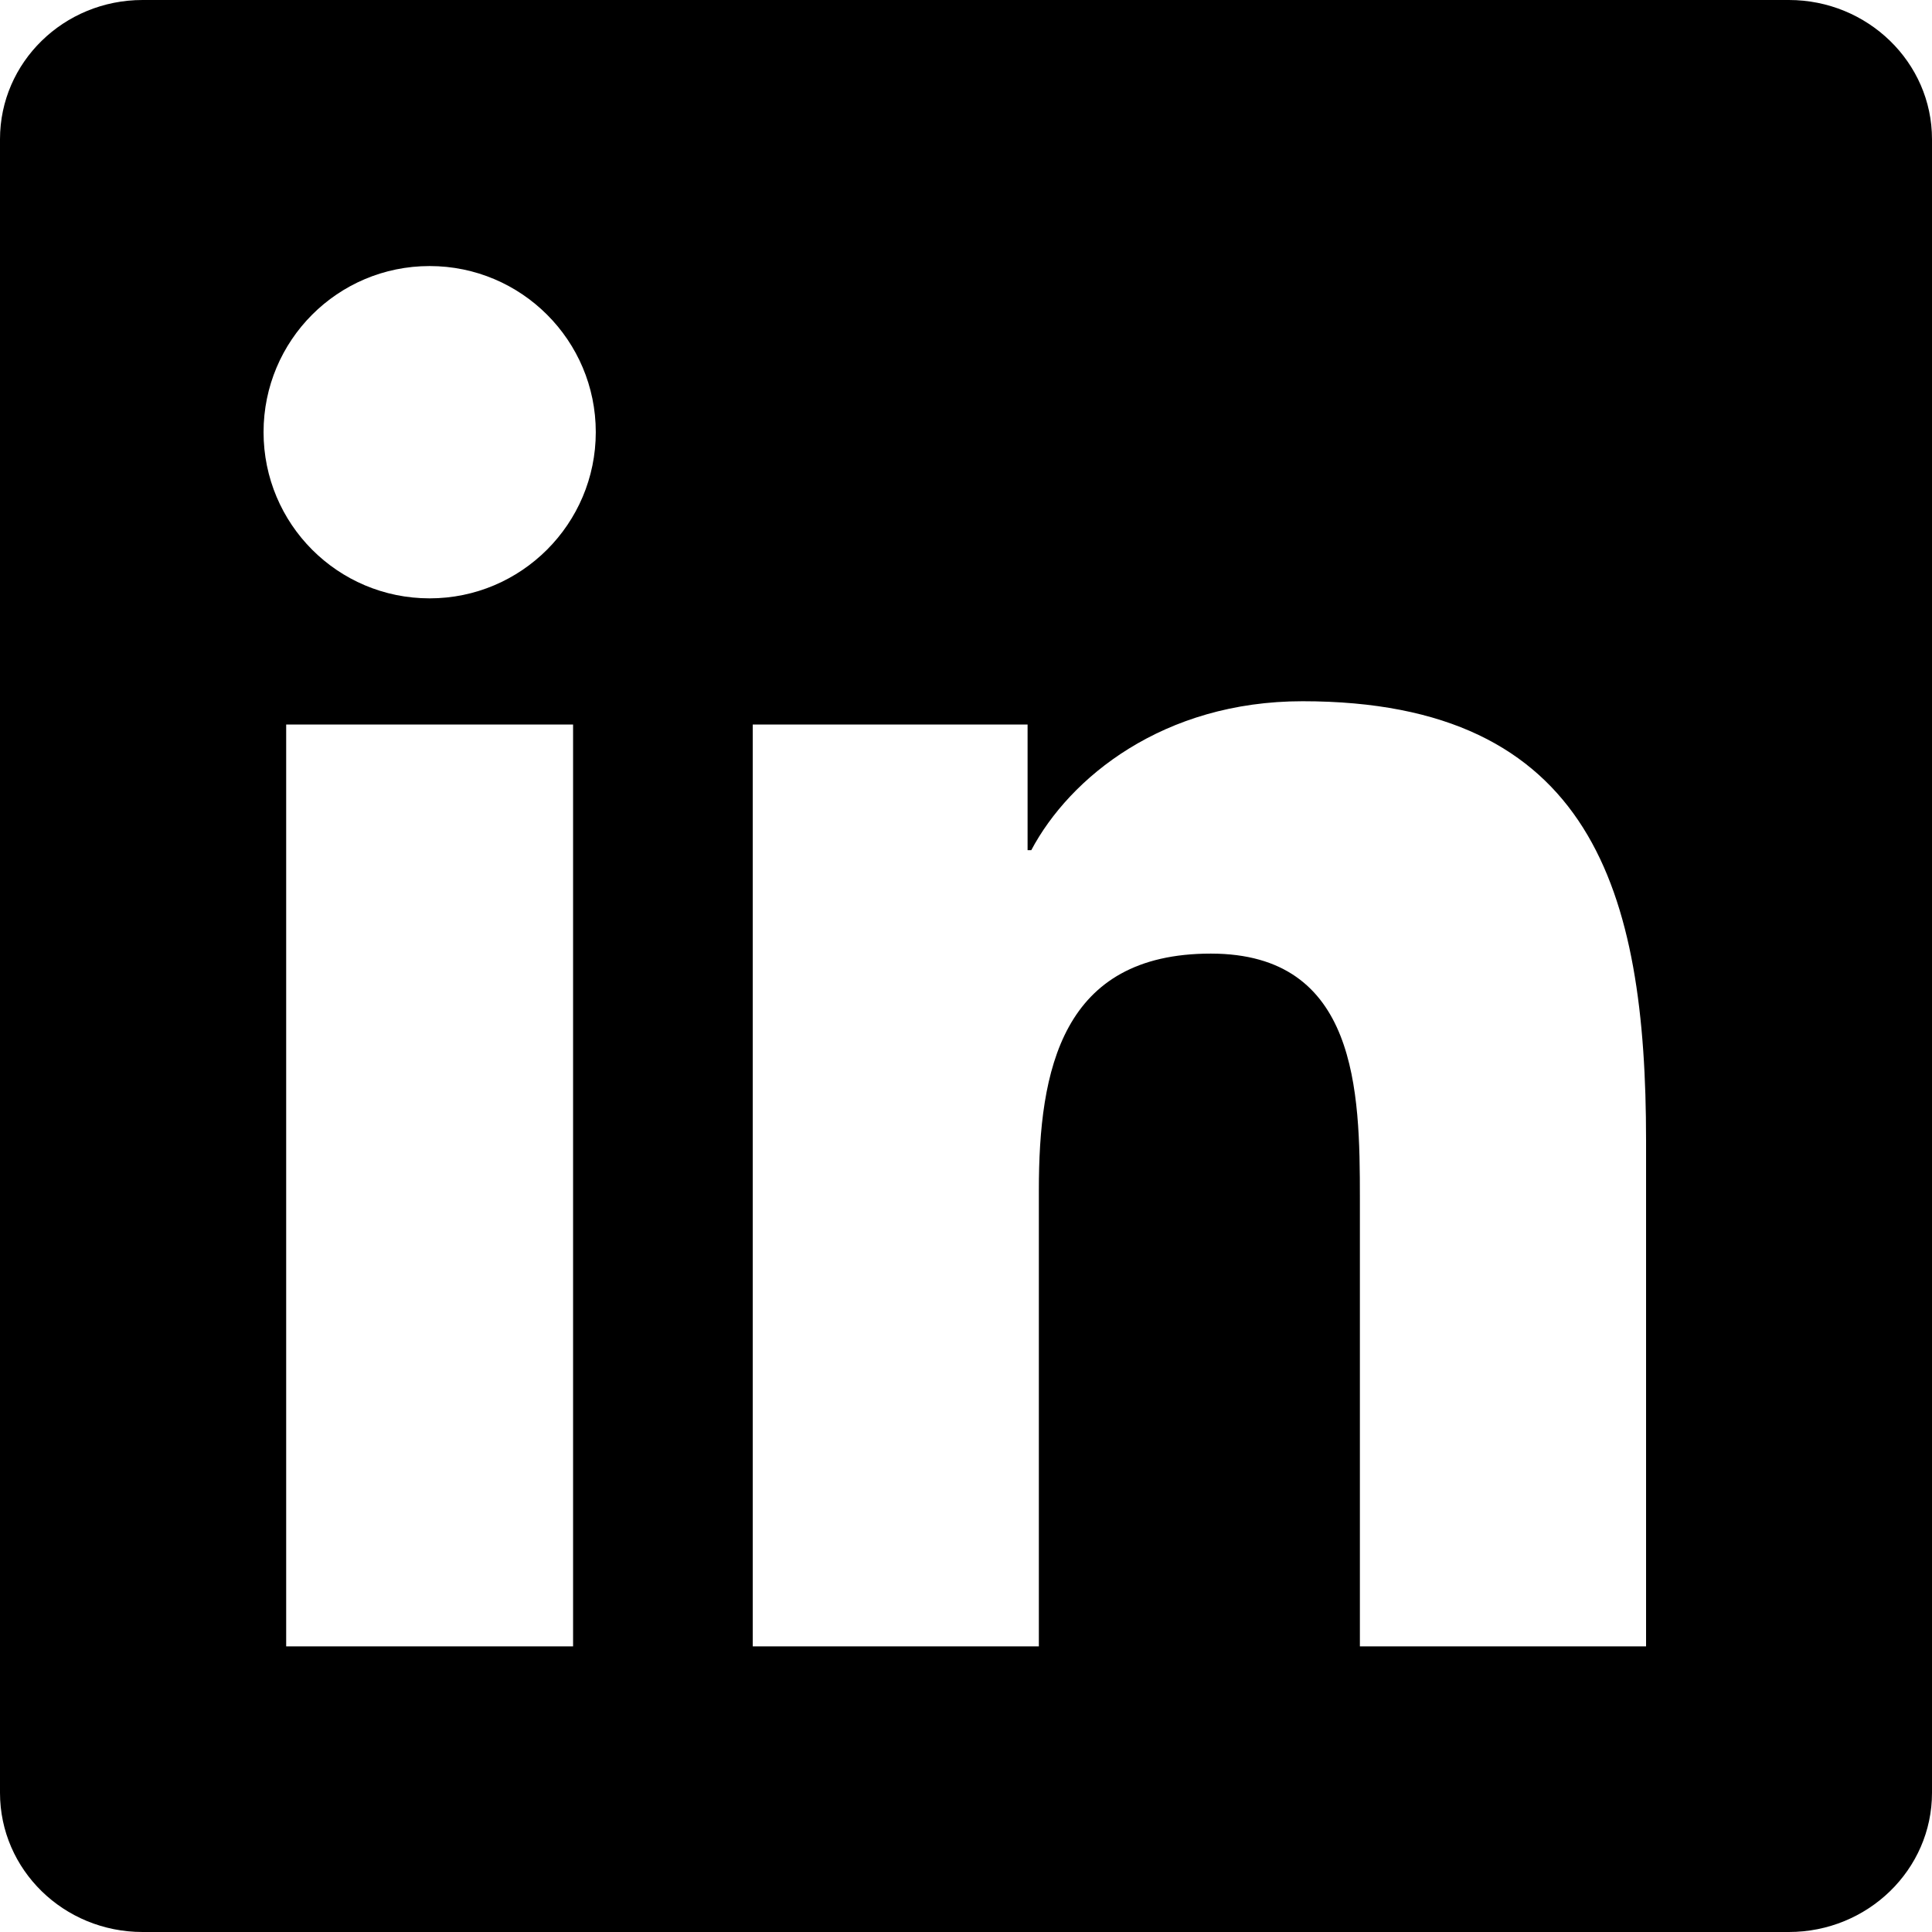
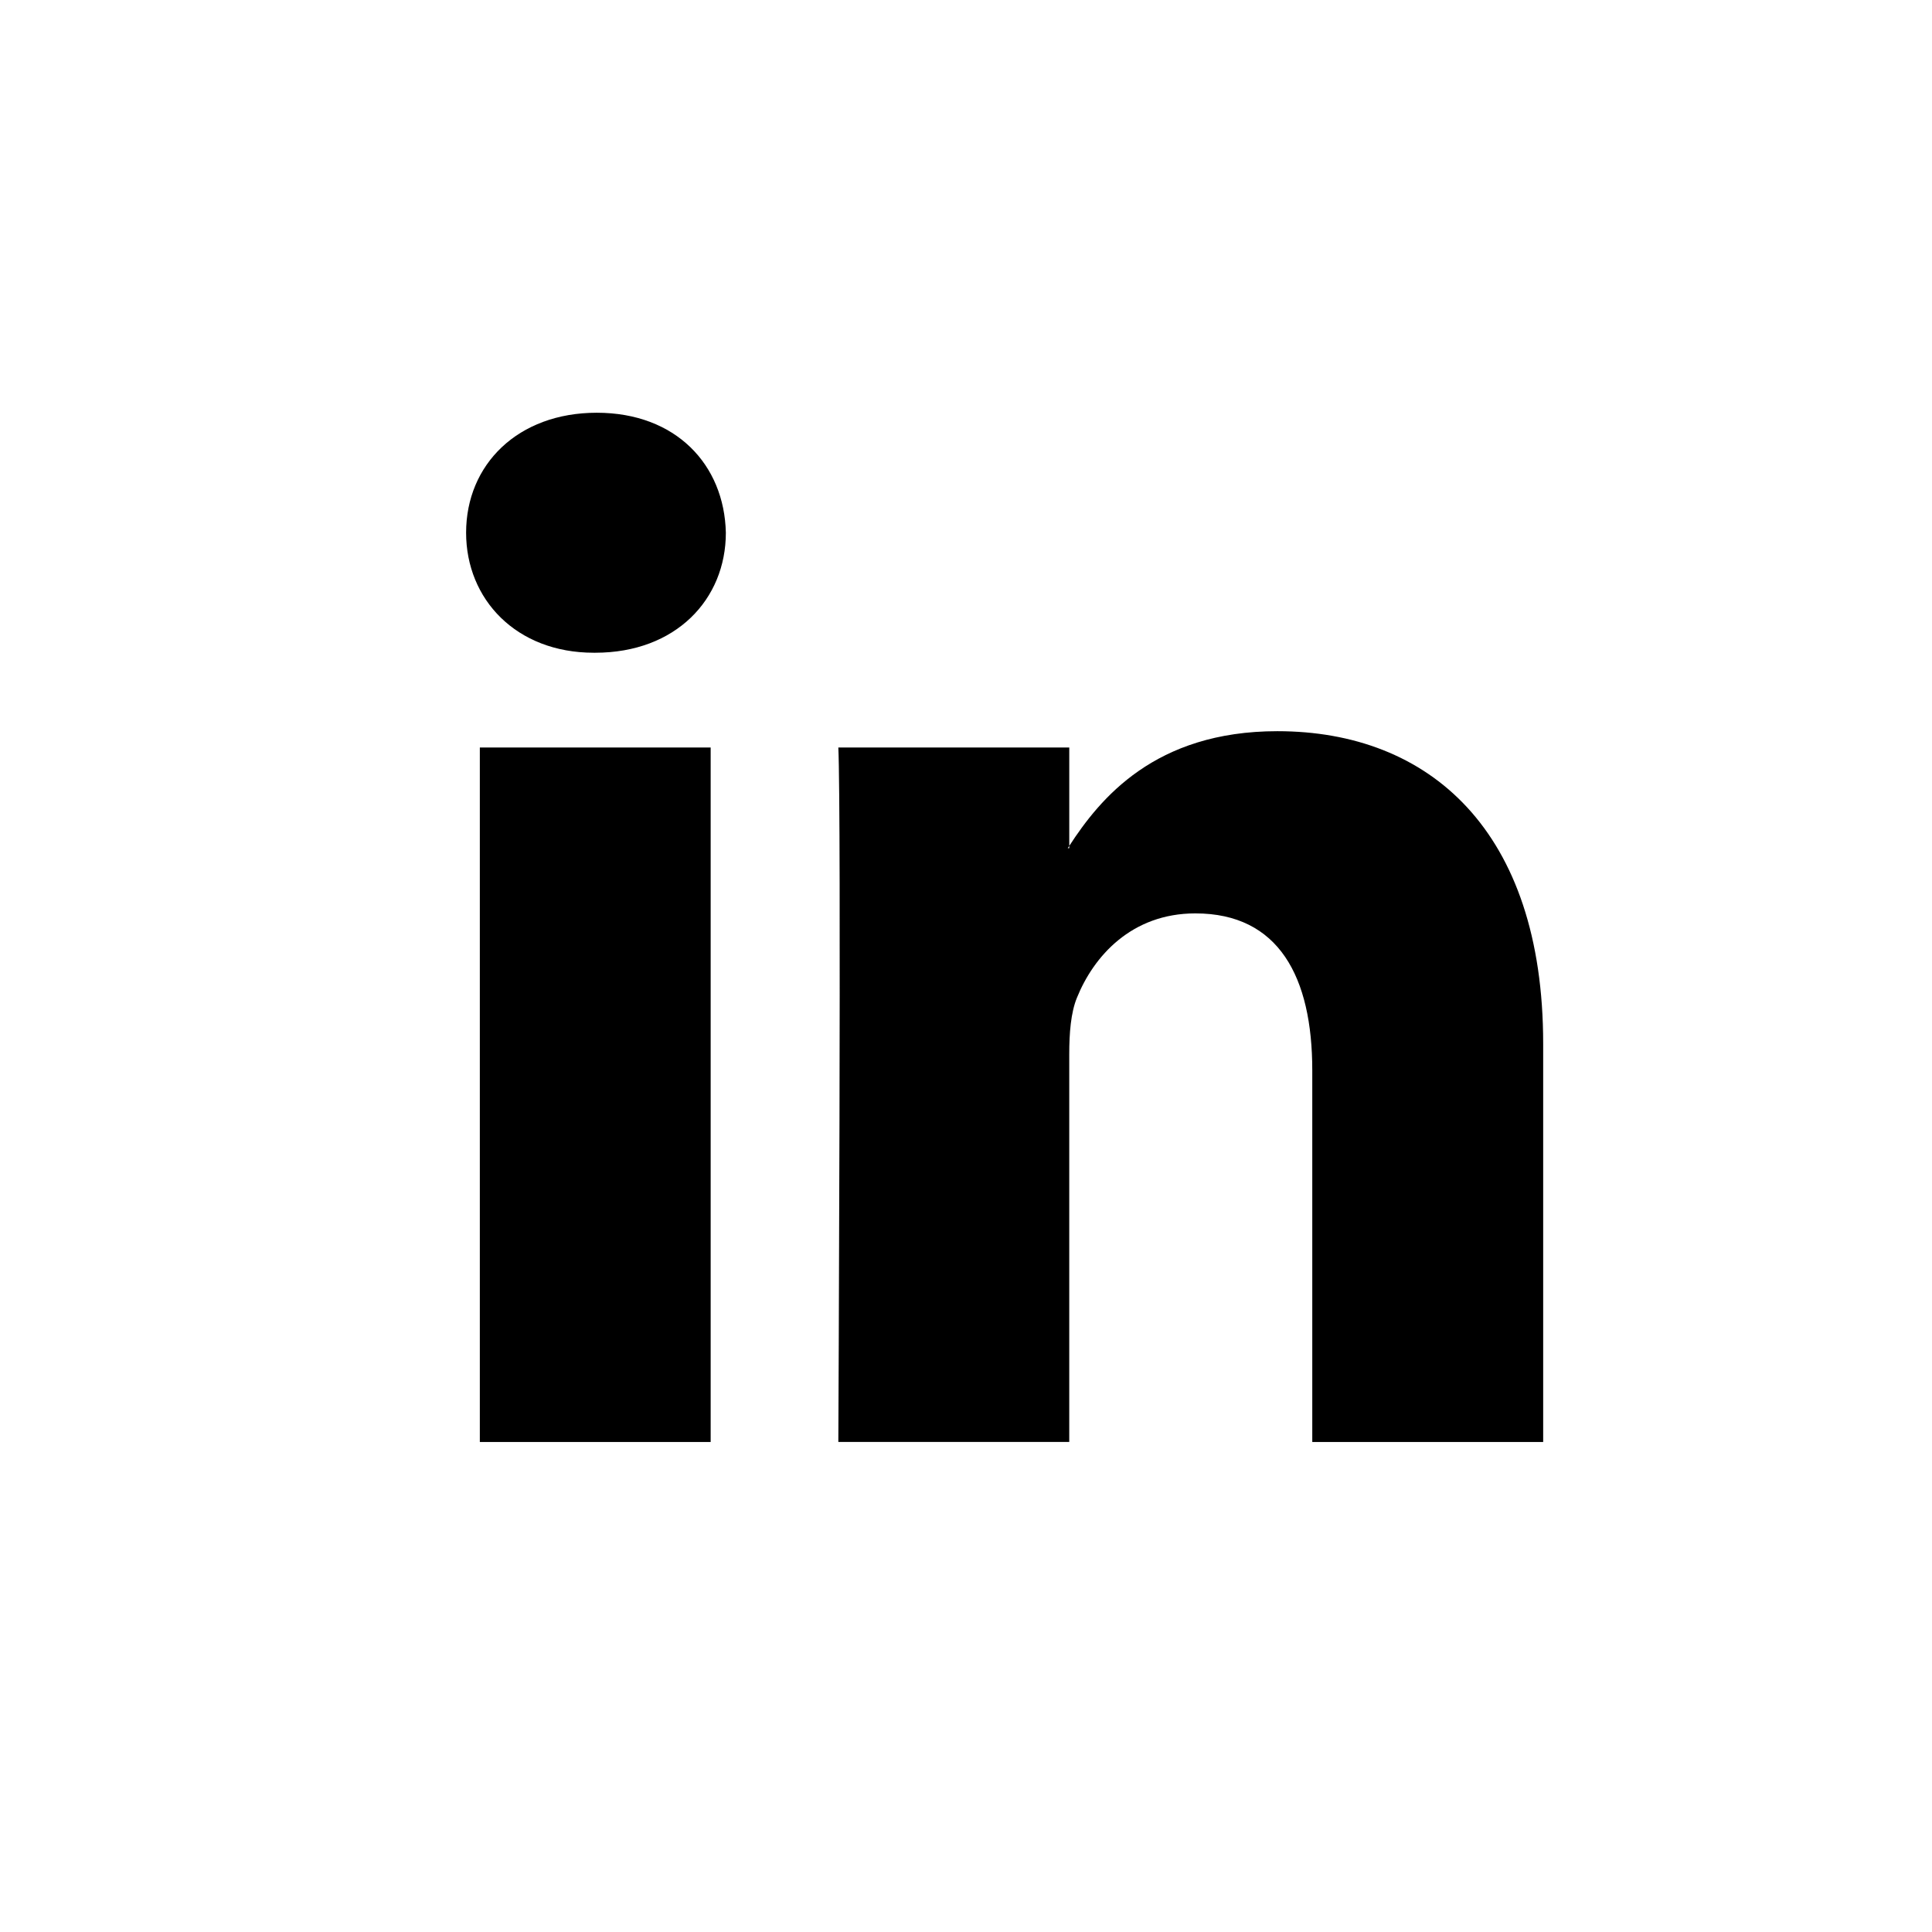
- <svg xmlns="http://www.w3.org/2000/svg" role="img" viewBox="0 0 24 24">
-   <path d="M20.447 20.452h-3.554v-5.569c0-1.328-.027-3.037-1.852-3.037-1.853 0-2.136 1.445-2.136 2.939v5.667H9.351V9h3.414v1.561h.046c.477-.9 1.637-1.85 3.37-1.85 3.601 0 4.267 2.37 4.267 5.455v6.286zM5.337 7.433c-1.144 0-2.063-.926-2.063-2.065 0-1.138.92-2.063 2.063-2.063 1.14 0 2.064.925 2.064 2.063 0 1.139-.925 2.065-2.064 2.065zm1.782 13.019H3.555V9h3.564v11.452zM22.225 0H1.771C.792 0 0 .774 0 1.729v20.542C0 23.227.792 24 1.771 24h20.451C23.2 24 24 23.227 24 22.271V1.729C24 .774 23.2 0 22.222 0h.003z" />
+ <svg xmlns="http://www.w3.org/2000/svg" version="1.1" id="Capa_1" x="0px" y="0px" viewBox="0 0 112.196 112.196" style="enable-background:new 0 0 112.196 112.196;" xml:space="preserve">
+   <defs id="defs43">
+ 
+ 
+ </defs>
+   <g id="g6">
+     <path id="path4" d="M 89.616,60.611 V 83.739 H 76.207 V 62.161 c 0,-5.418 -1.936,-9.118 -6.791,-9.118 -3.705,0 -5.906,2.491 -6.878,4.903 -0.353,0.862 -0.444,2.059 -0.444,3.268 v 22.524 h -13.41 c 0,0 0.18,-36.546 0,-40.329 h 13.411 v 5.715 c -0.027,0.045 -0.065,0.089 -0.089,0.132 h 0.089 v -0.132 c 1.782,-2.742 4.96,-6.662 12.085,-6.662 8.822,0 15.436,5.764 15.436,18.149 z M 34.656,23.969 c -4.587,0 -7.588,3.011 -7.588,6.967 0,3.872 2.914,6.97 7.412,6.97 h 0.087 c 4.677,0 7.585,-3.098 7.585,-6.97 -0.089,-3.956 -2.908,-6.967 -7.496,-6.967 z m -6.791,59.77 H 41.27 V 43.409 H 27.865 Z" style="" />
+   </g>
+   <g id="g10">
+ </g>
+   <g id="g12">
+ </g>
+   <g id="g14">
+ </g>
+   <g id="g16">
+ </g>
+   <g id="g18">
+ </g>
+   <g id="g20">
+ </g>
+   <g id="g22">
+ </g>
+   <g id="g24">
+ </g>
+   <g id="g26">
+ </g>
+   <g id="g28">
+ </g>
+   <g id="g30">
+ </g>
+   <g id="g32">
+ </g>
+   <g id="g34">
+ </g>
+   <g id="g36">
+ </g>
+   <g id="g38">
+ </g>
</svg>
